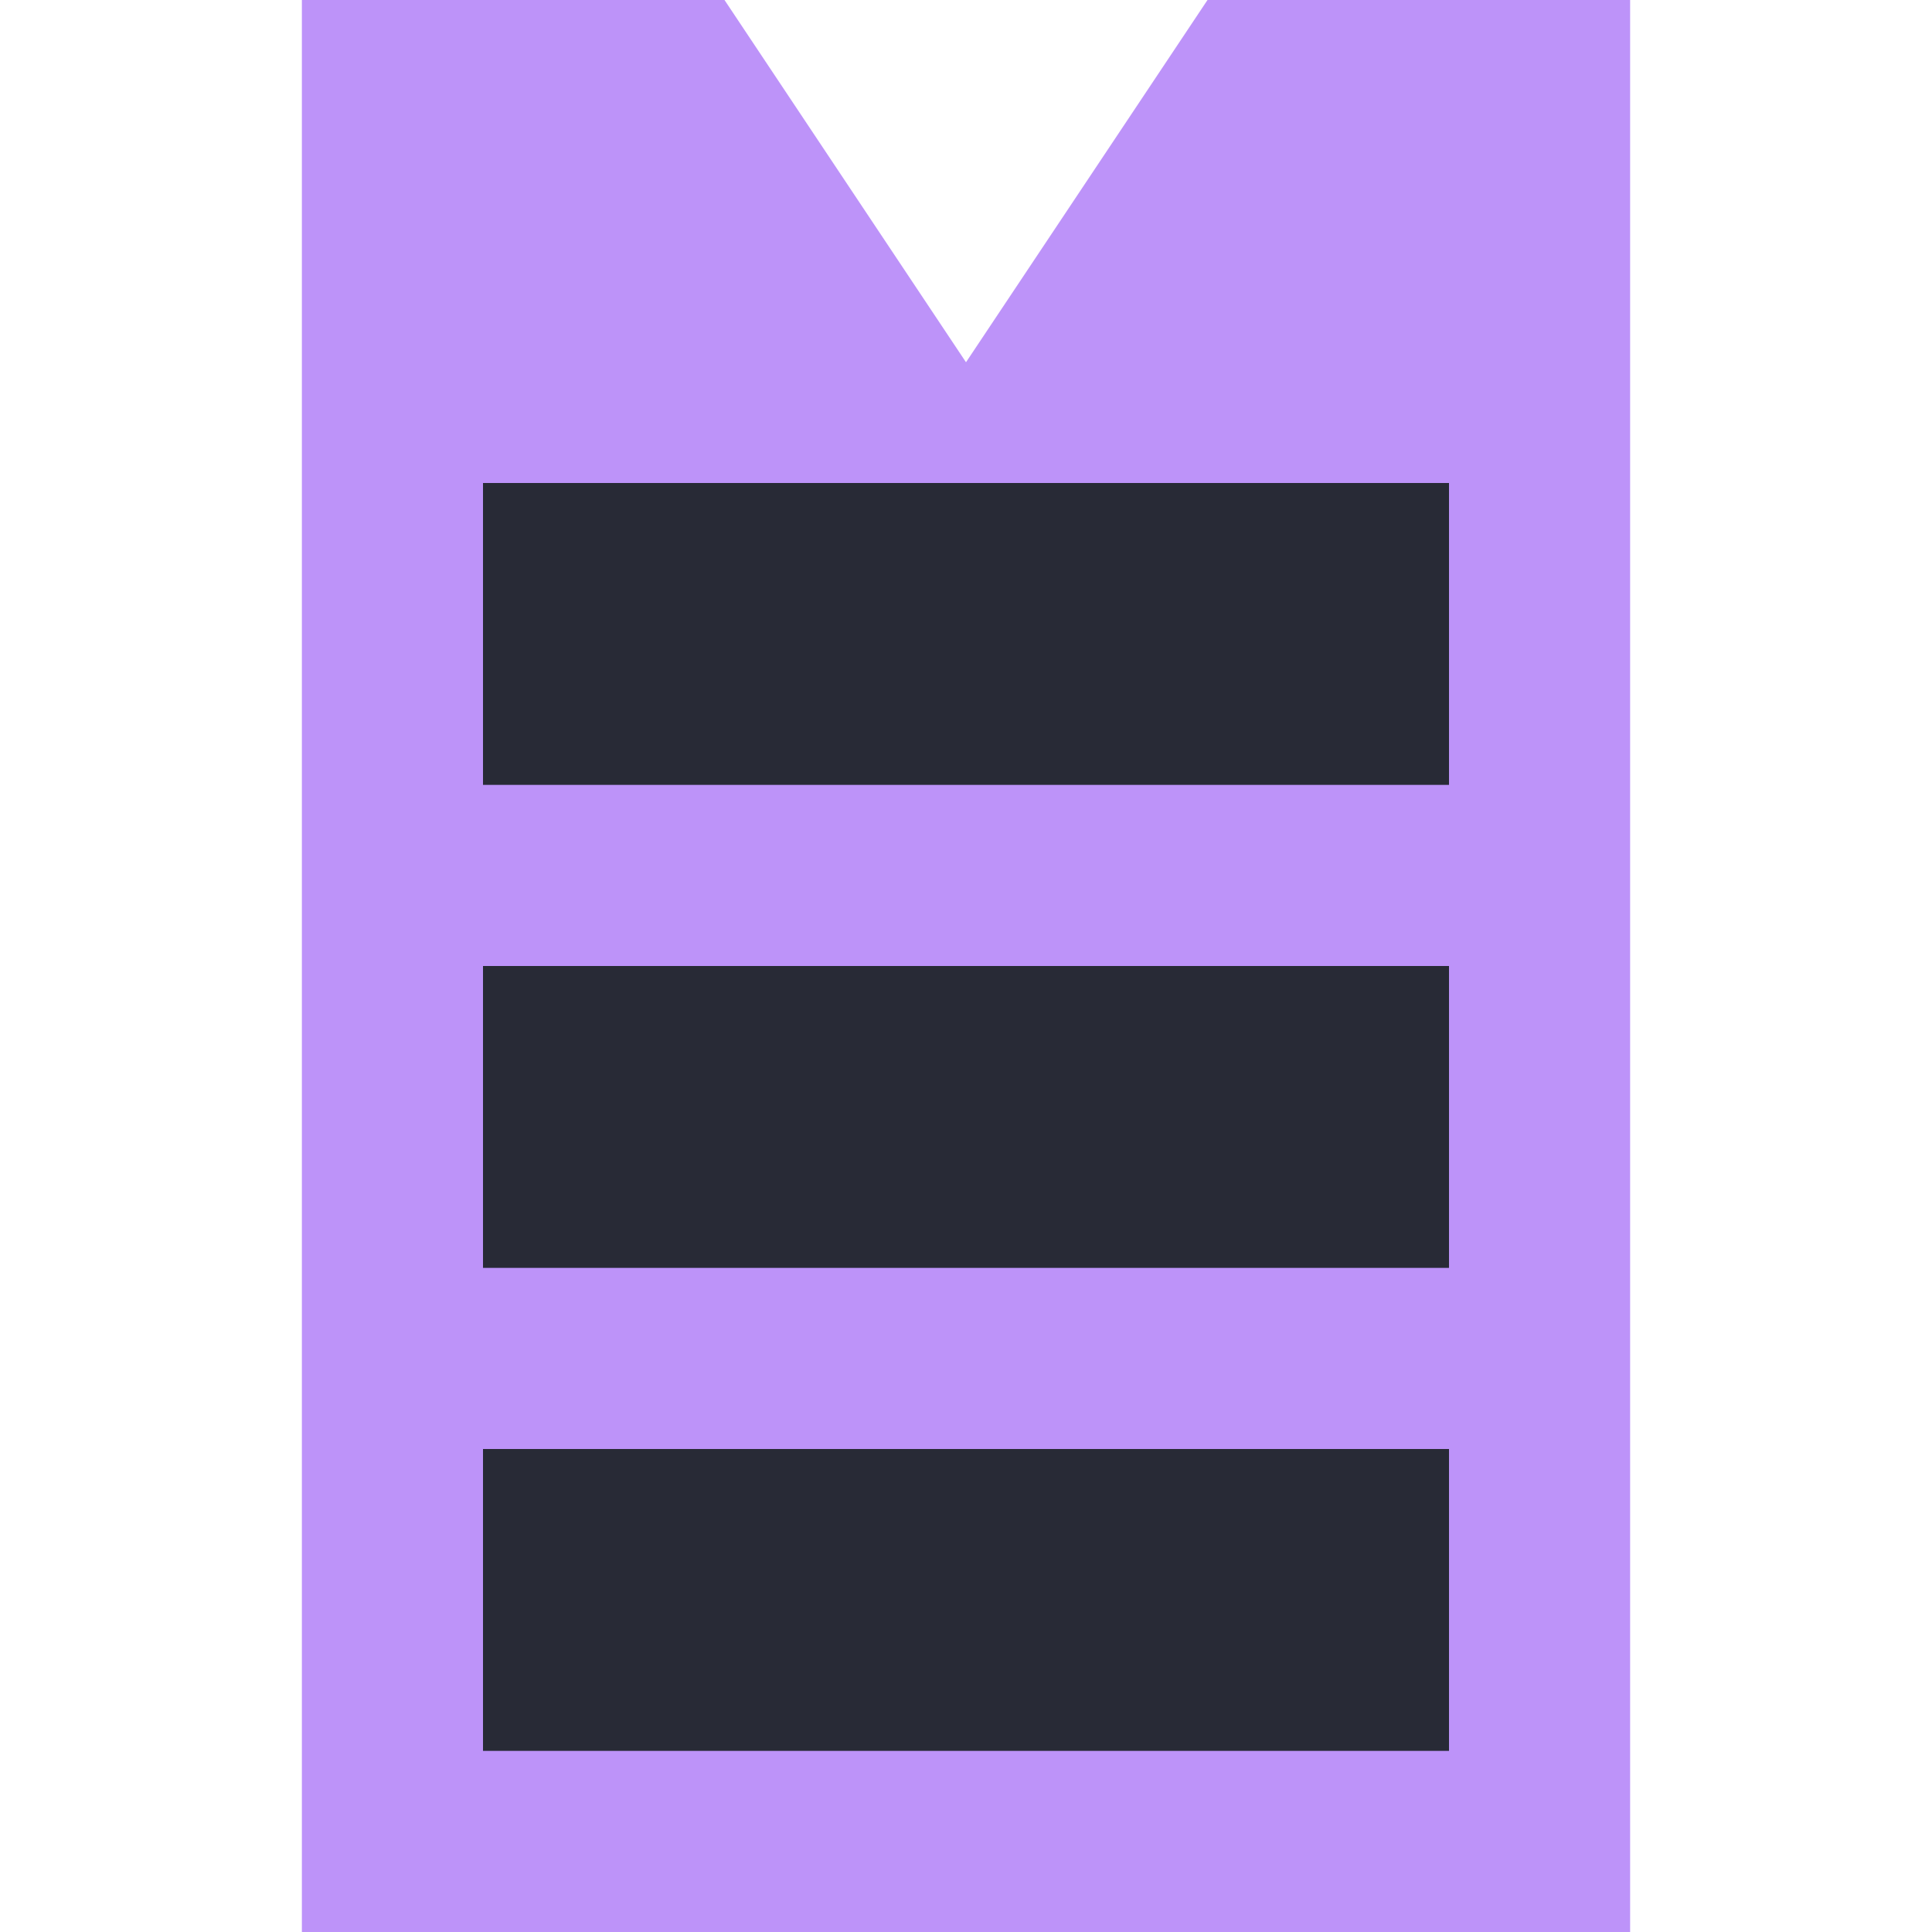
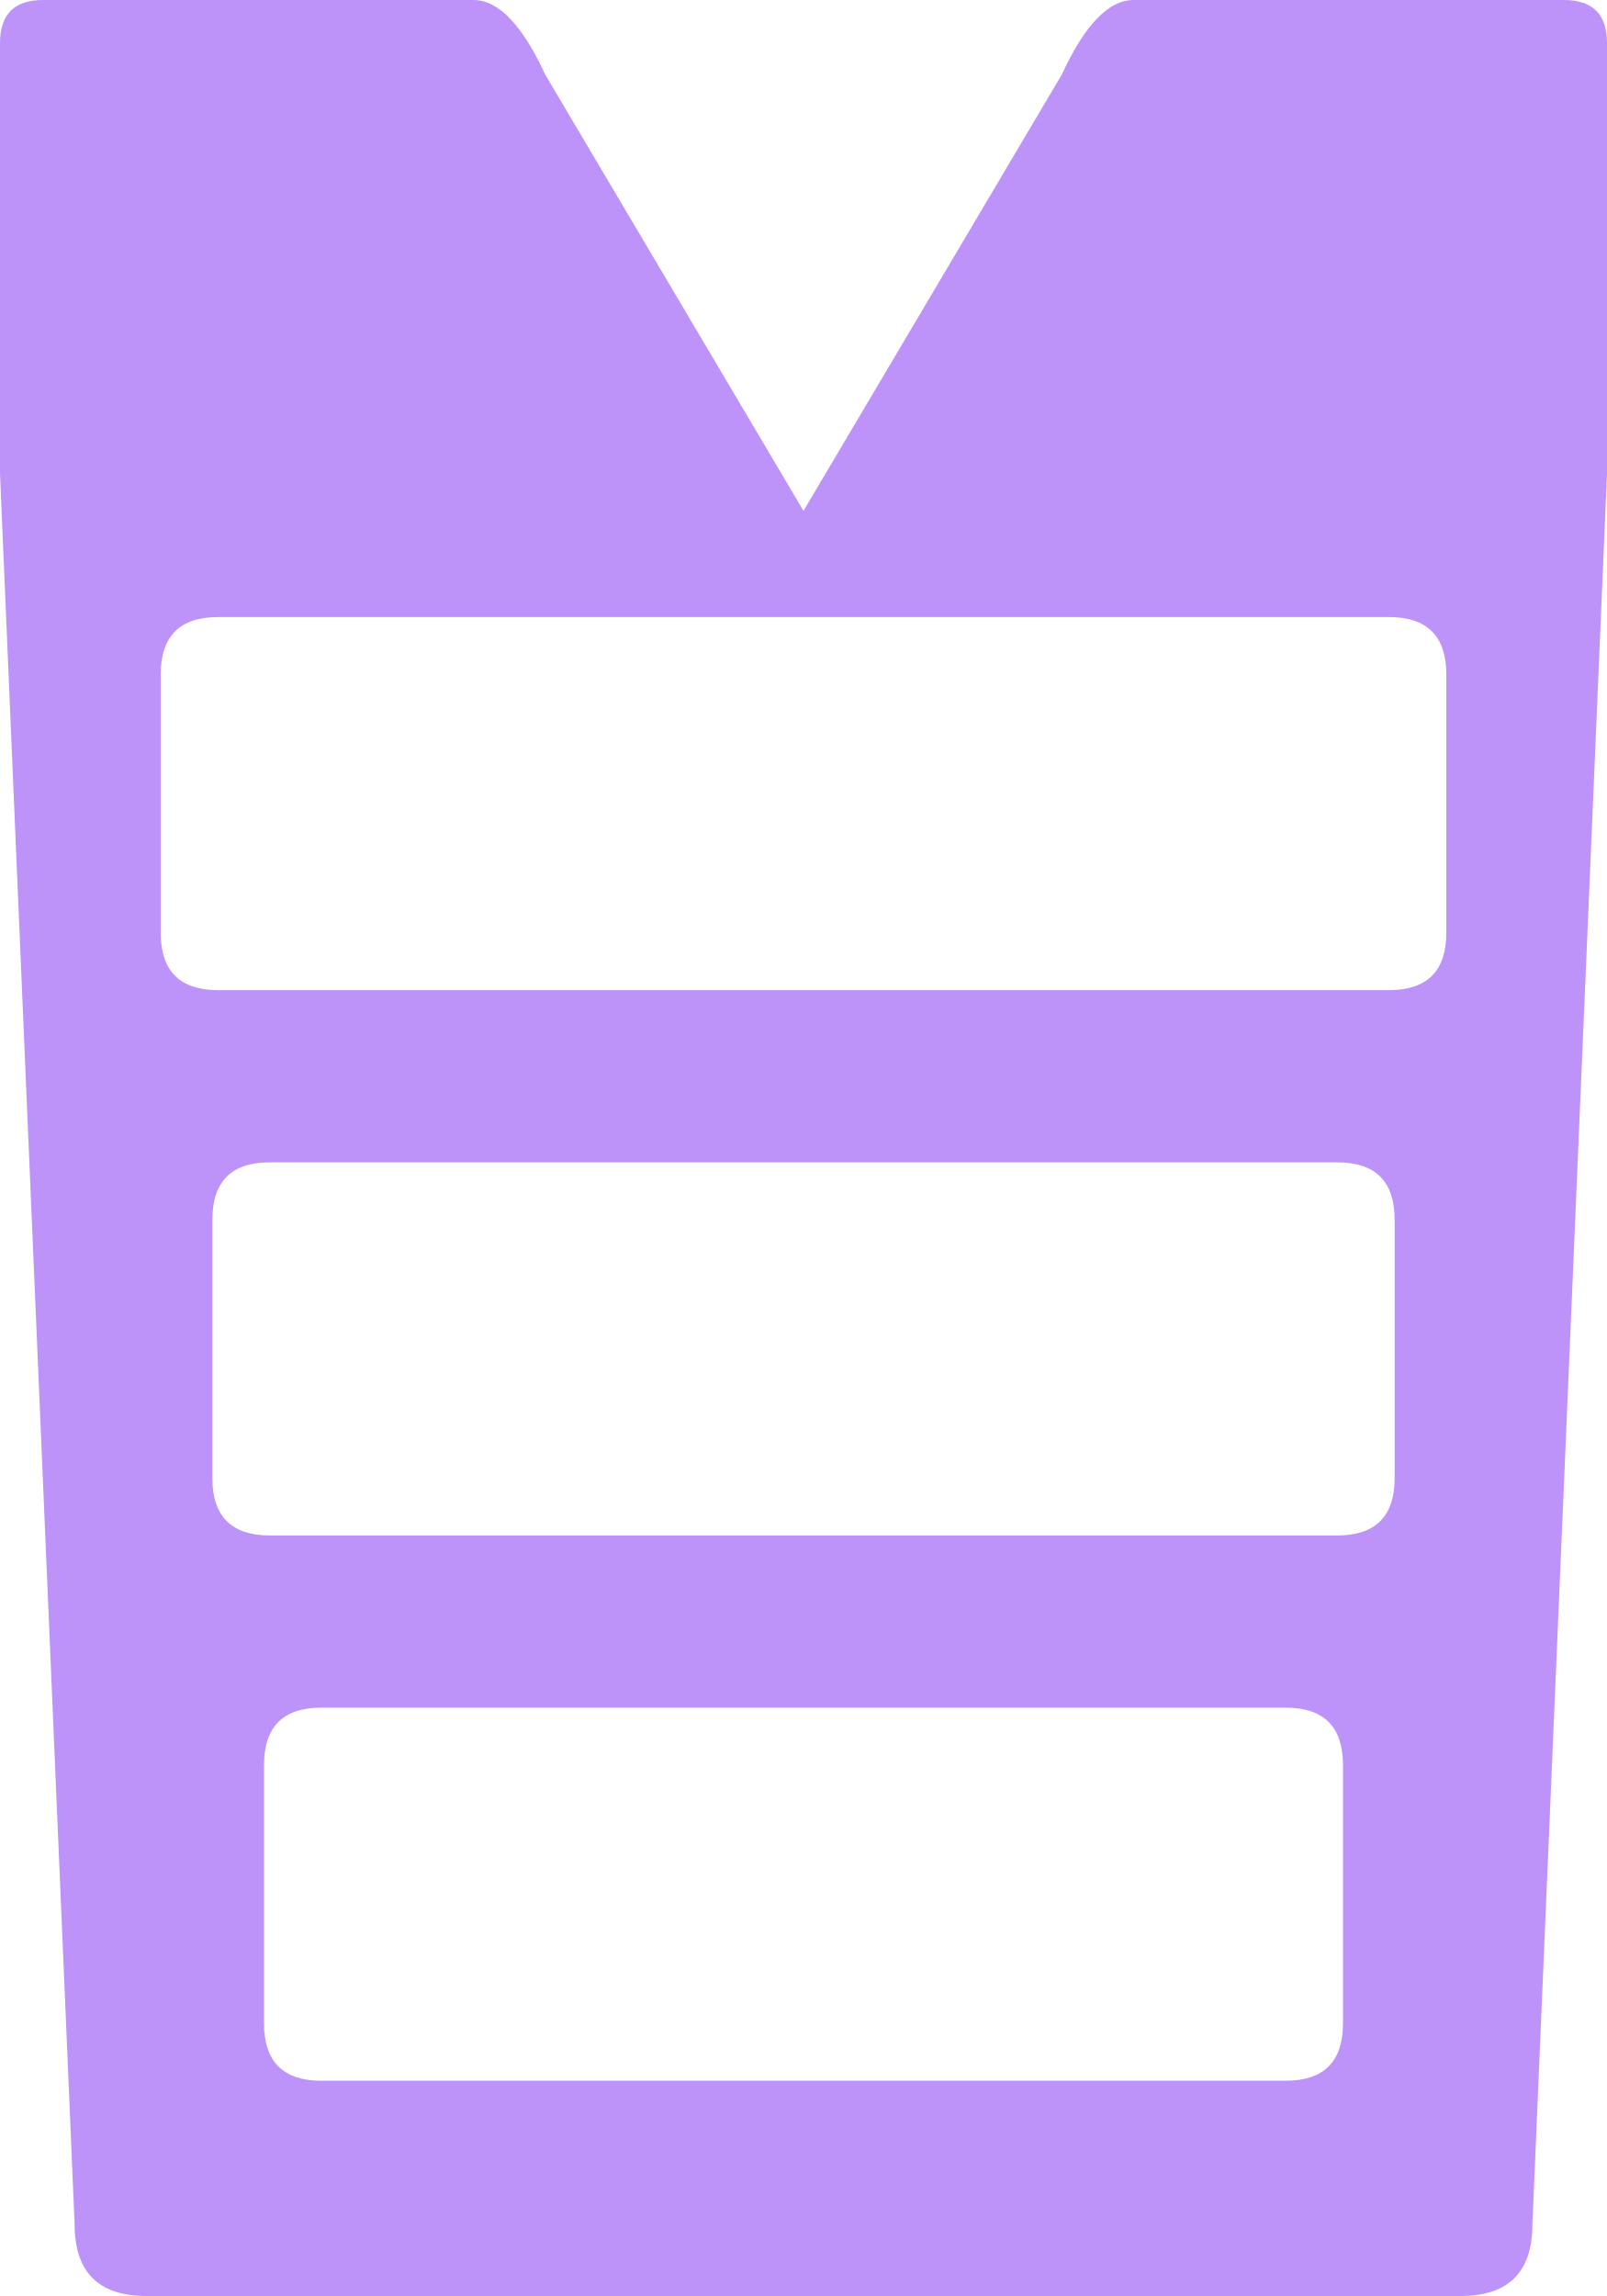
- <svg xmlns="http://www.w3.org/2000/svg" viewBox="0 0 32 32">
-   <path d="M5 0L12 0L16 6L20 0L27 0L27 32L5 32Z" fill="#BD93F9" />
-   <rect x="8" y="8" width="16" height="5" fill="#282A36" />
-   <rect x="8" y="16" width="16" height="5" fill="#282A36" />
-   <rect x="8" y="24" width="16" height="5" fill="#282A36" />
+ <svg xmlns="http://www.w3.org/2000/svg" viewBox="0 0 56 80">
+   <path d="M1.5 0Q0 0 0 1.5L0 16.5L2.6 77.5Q2.6 80 5.1 80L50.9 80Q53.4 80 53.4 77.5L56 16.5L56 1.5Q56 0 54.5 0L39.5 0Q38.2 0 37 2.6L28 17.8L19 2.6Q17.8 0 16.5 0ZM7.6 21.5h40.8q2 0 2 2v9q0 2 -2 2h-40.8q-2 0 -2 -2v-9q0 -2 2 -2ZM9.4 40.5h37.2q2 0 2 2v9q0 2 -2 2h-37.2q-2 0 -2 -2v-9q0 -2 2 -2ZM11.2 59.5h33.6q2 0 2 2v9q0 2 -2 2h-33.6q-2 0 -2 -2v-9q0 -2 2 -2Z" fill="#BD93F9" fill-rule="evenodd" />
</svg>
